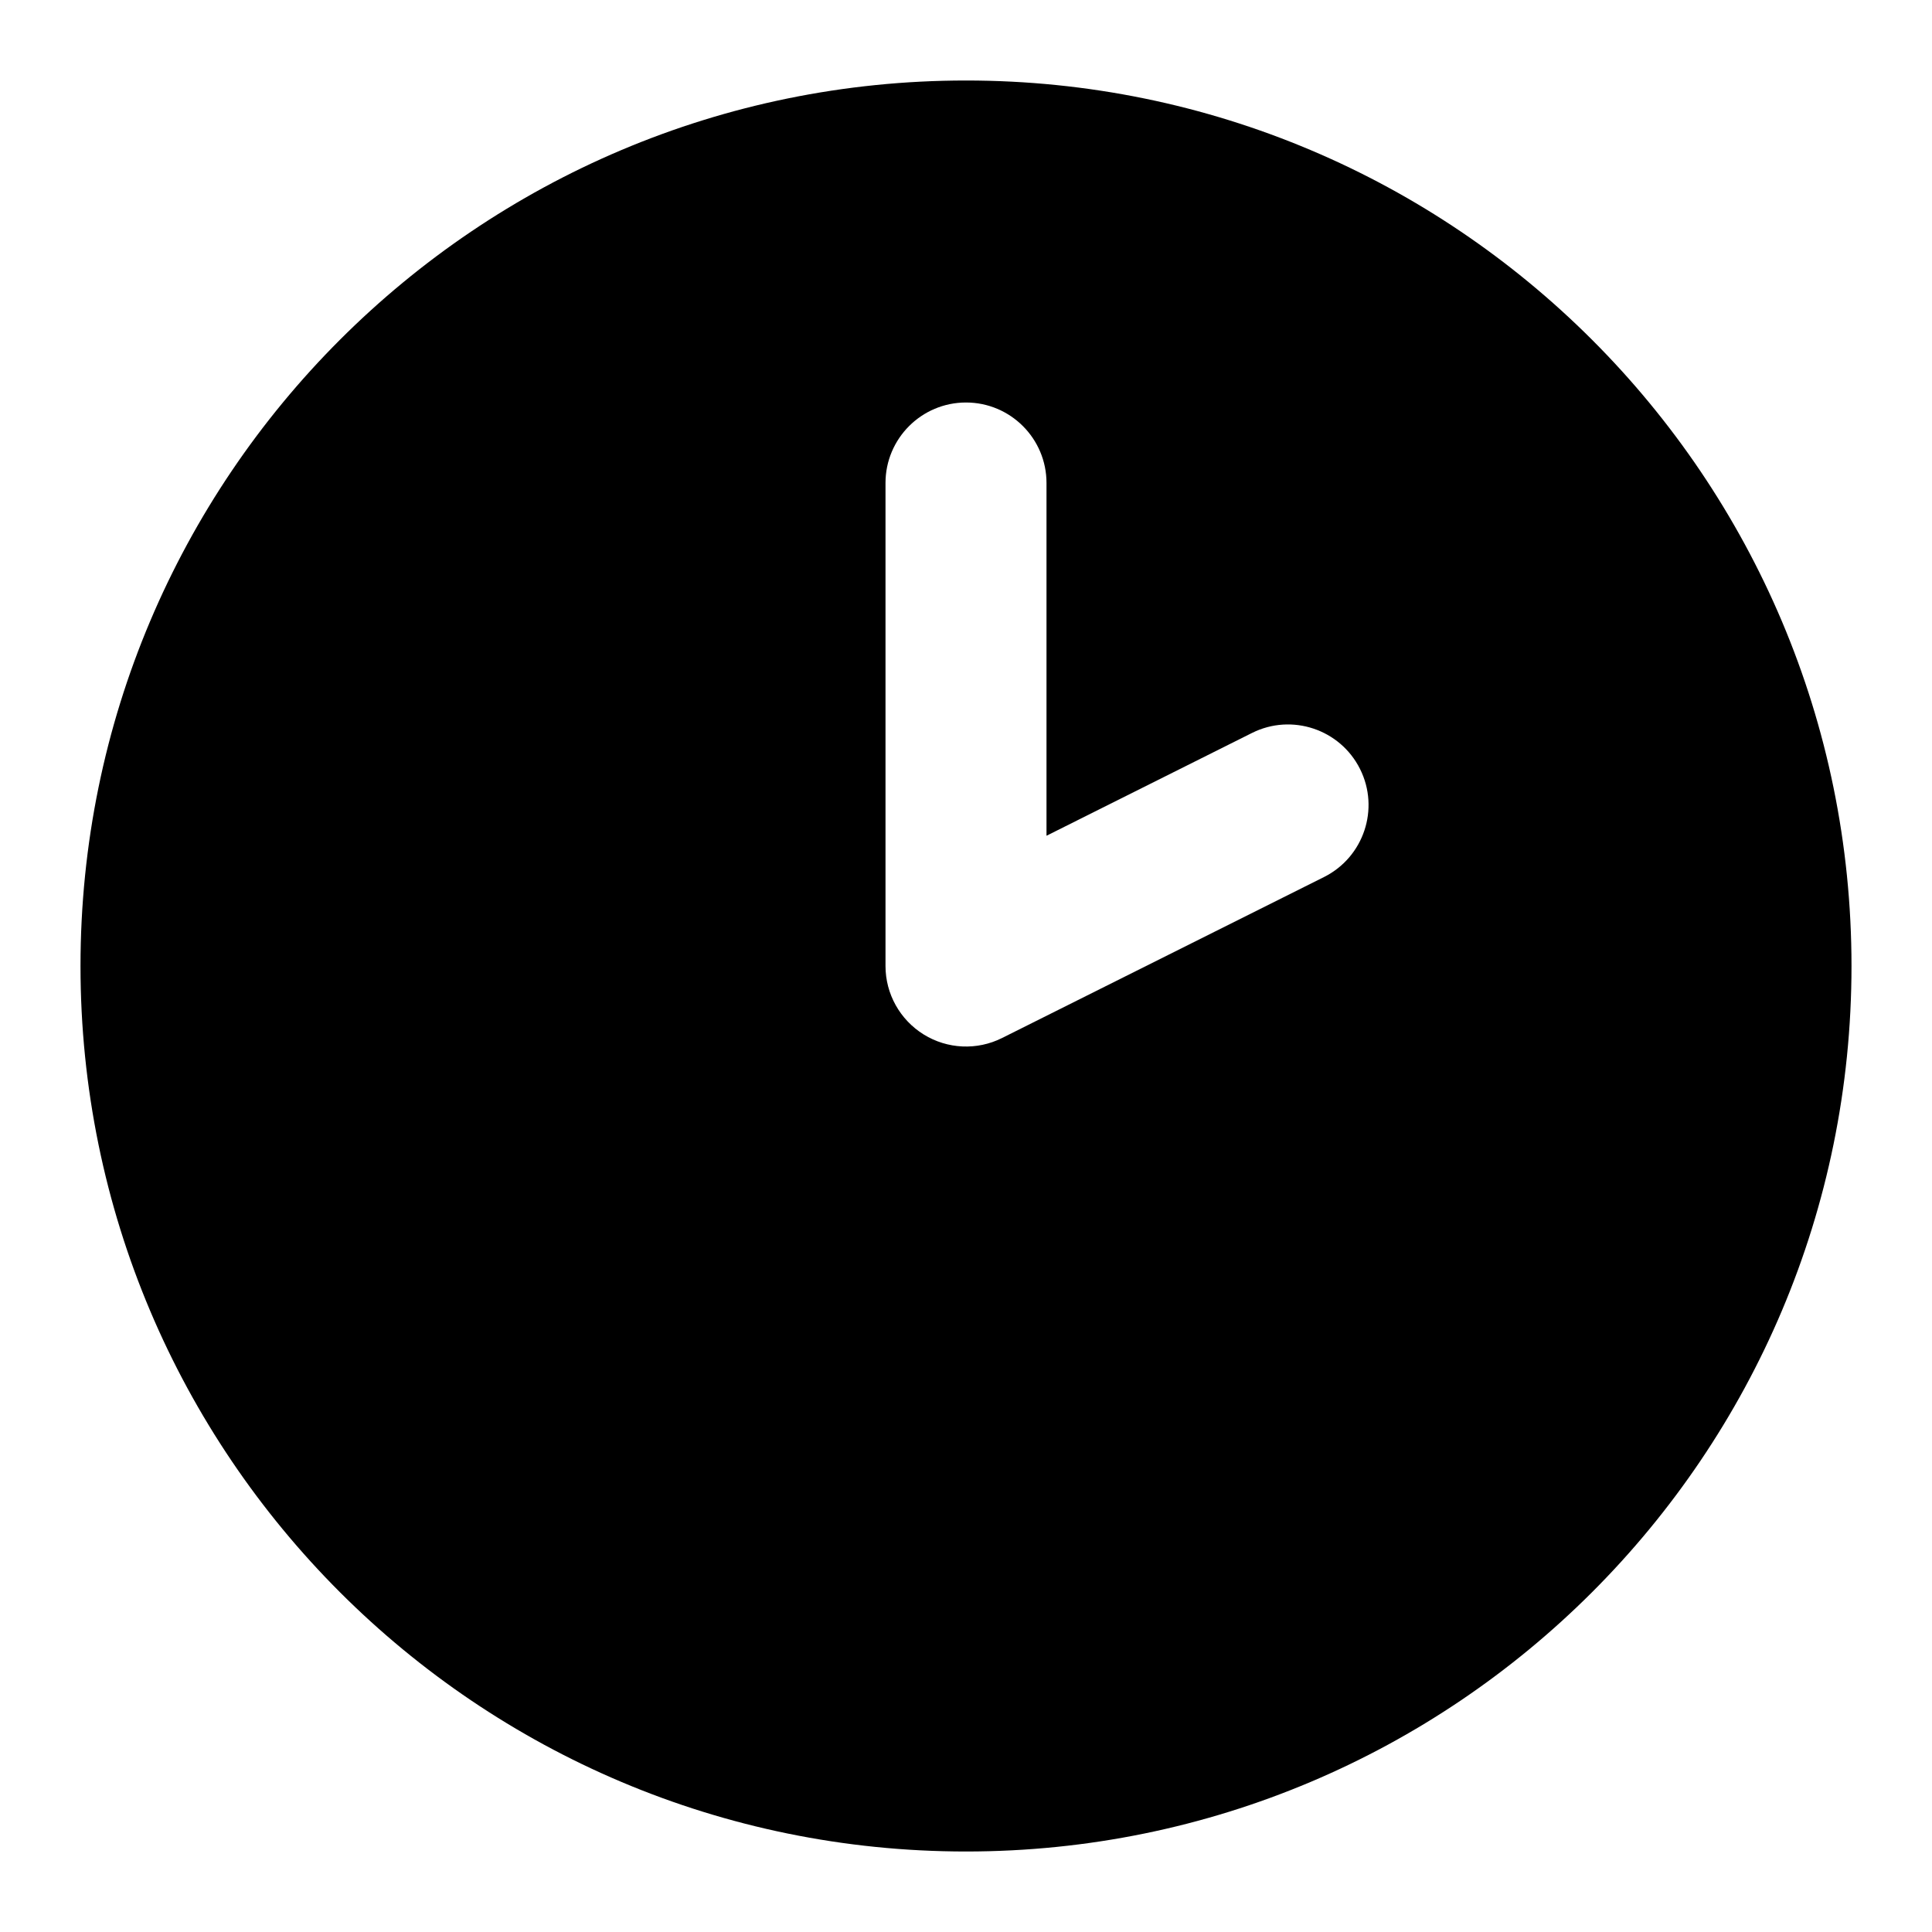
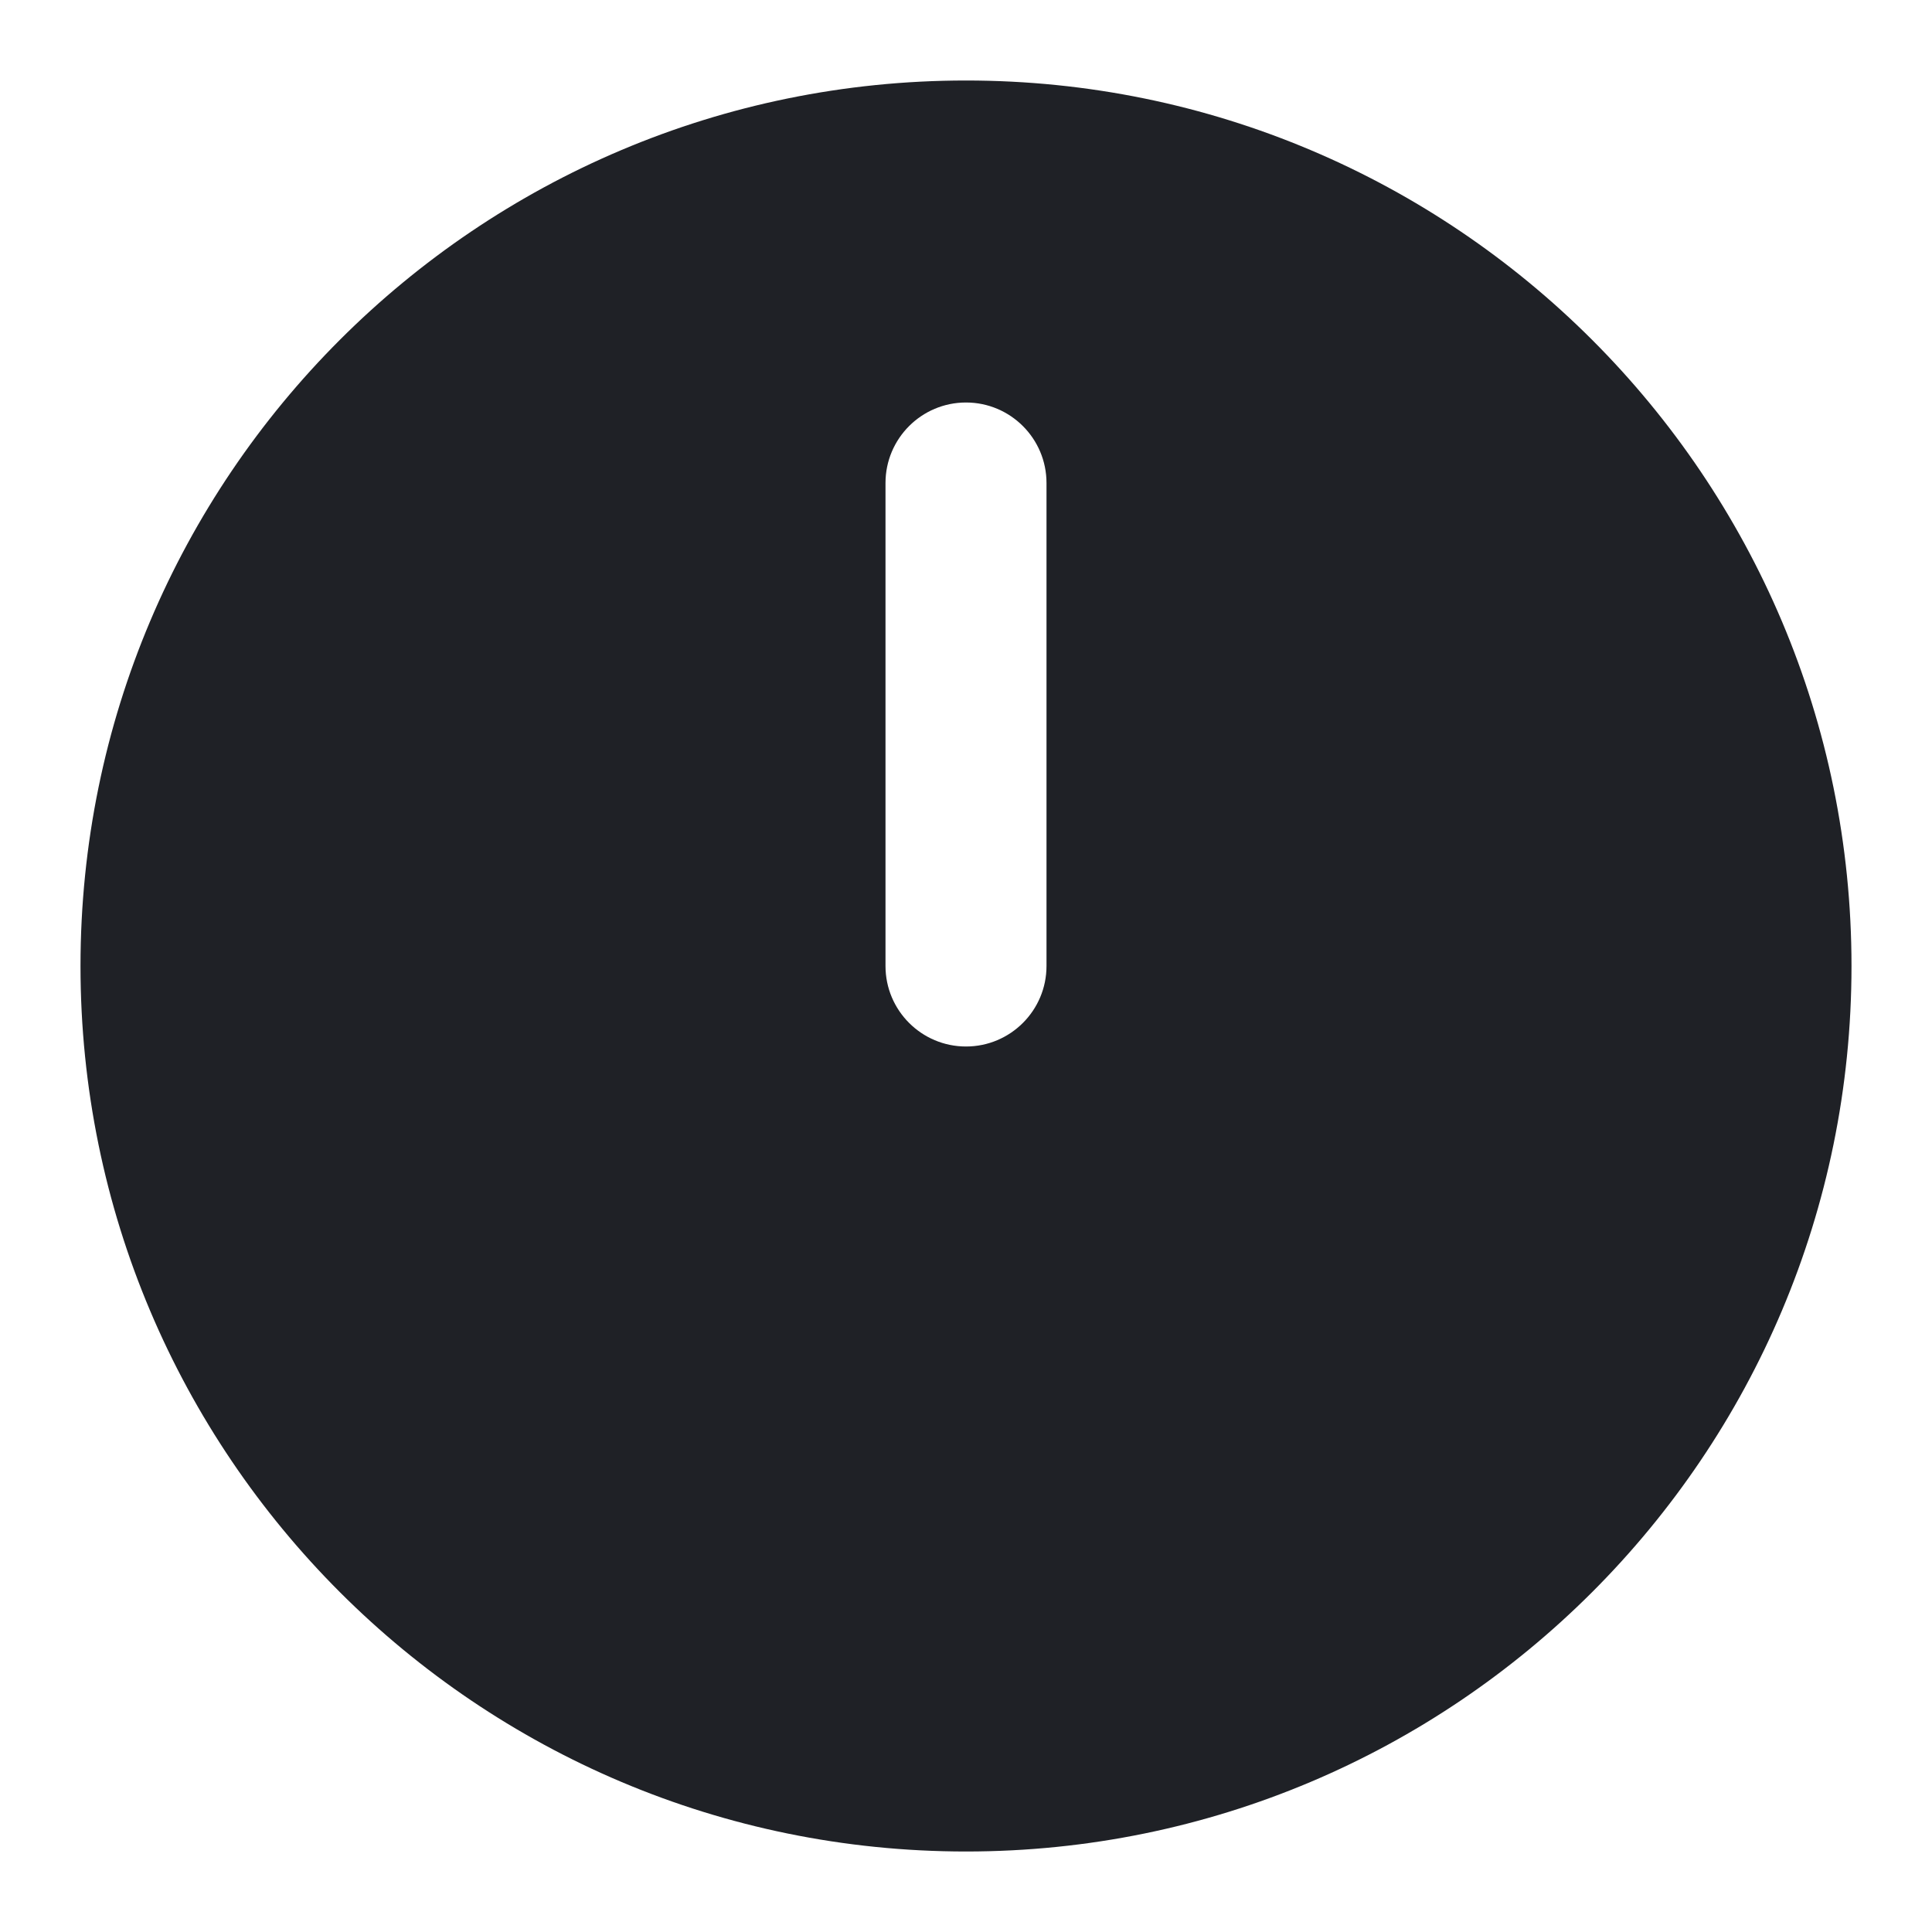
<svg xmlns="http://www.w3.org/2000/svg" width="24" height="24" viewBox="0 0 24 24" fill="none">
-   <path d="M12 1C18.075 1 23 5.925 23 12C23 18.075 18.075 23 12 23C5.925 23 1 18.075 1 12C1 5.925 5.925 1 12 1ZM12 5C11.448 5 11 5.448 11 6V12C11 12.347 11.18 12.668 11.475 12.851C11.769 13.033 12.137 13.05 12.447 12.895L16.447 10.895C16.941 10.648 17.142 10.047 16.895 9.553C16.648 9.059 16.047 8.858 15.553 9.105L13 10.382V6C13 5.448 12.552 5 12 5Z" fill="currentColor" />
+   <path d="M12 1C18.075 1 23 5.925 23 12C23 18.075 18.075 23 12 23C5.925 23 1 18.075 1 12C1 5.925 5.925 1 12 1ZM12 5C11.448 5 11 5.448 11 6V12C11 12.552 11.448 13 12 13C12.552 13 13 12.552 13 12V6C13 5.448 12.552 5 12 5Z" fill="#1F2126" />
</svg>
